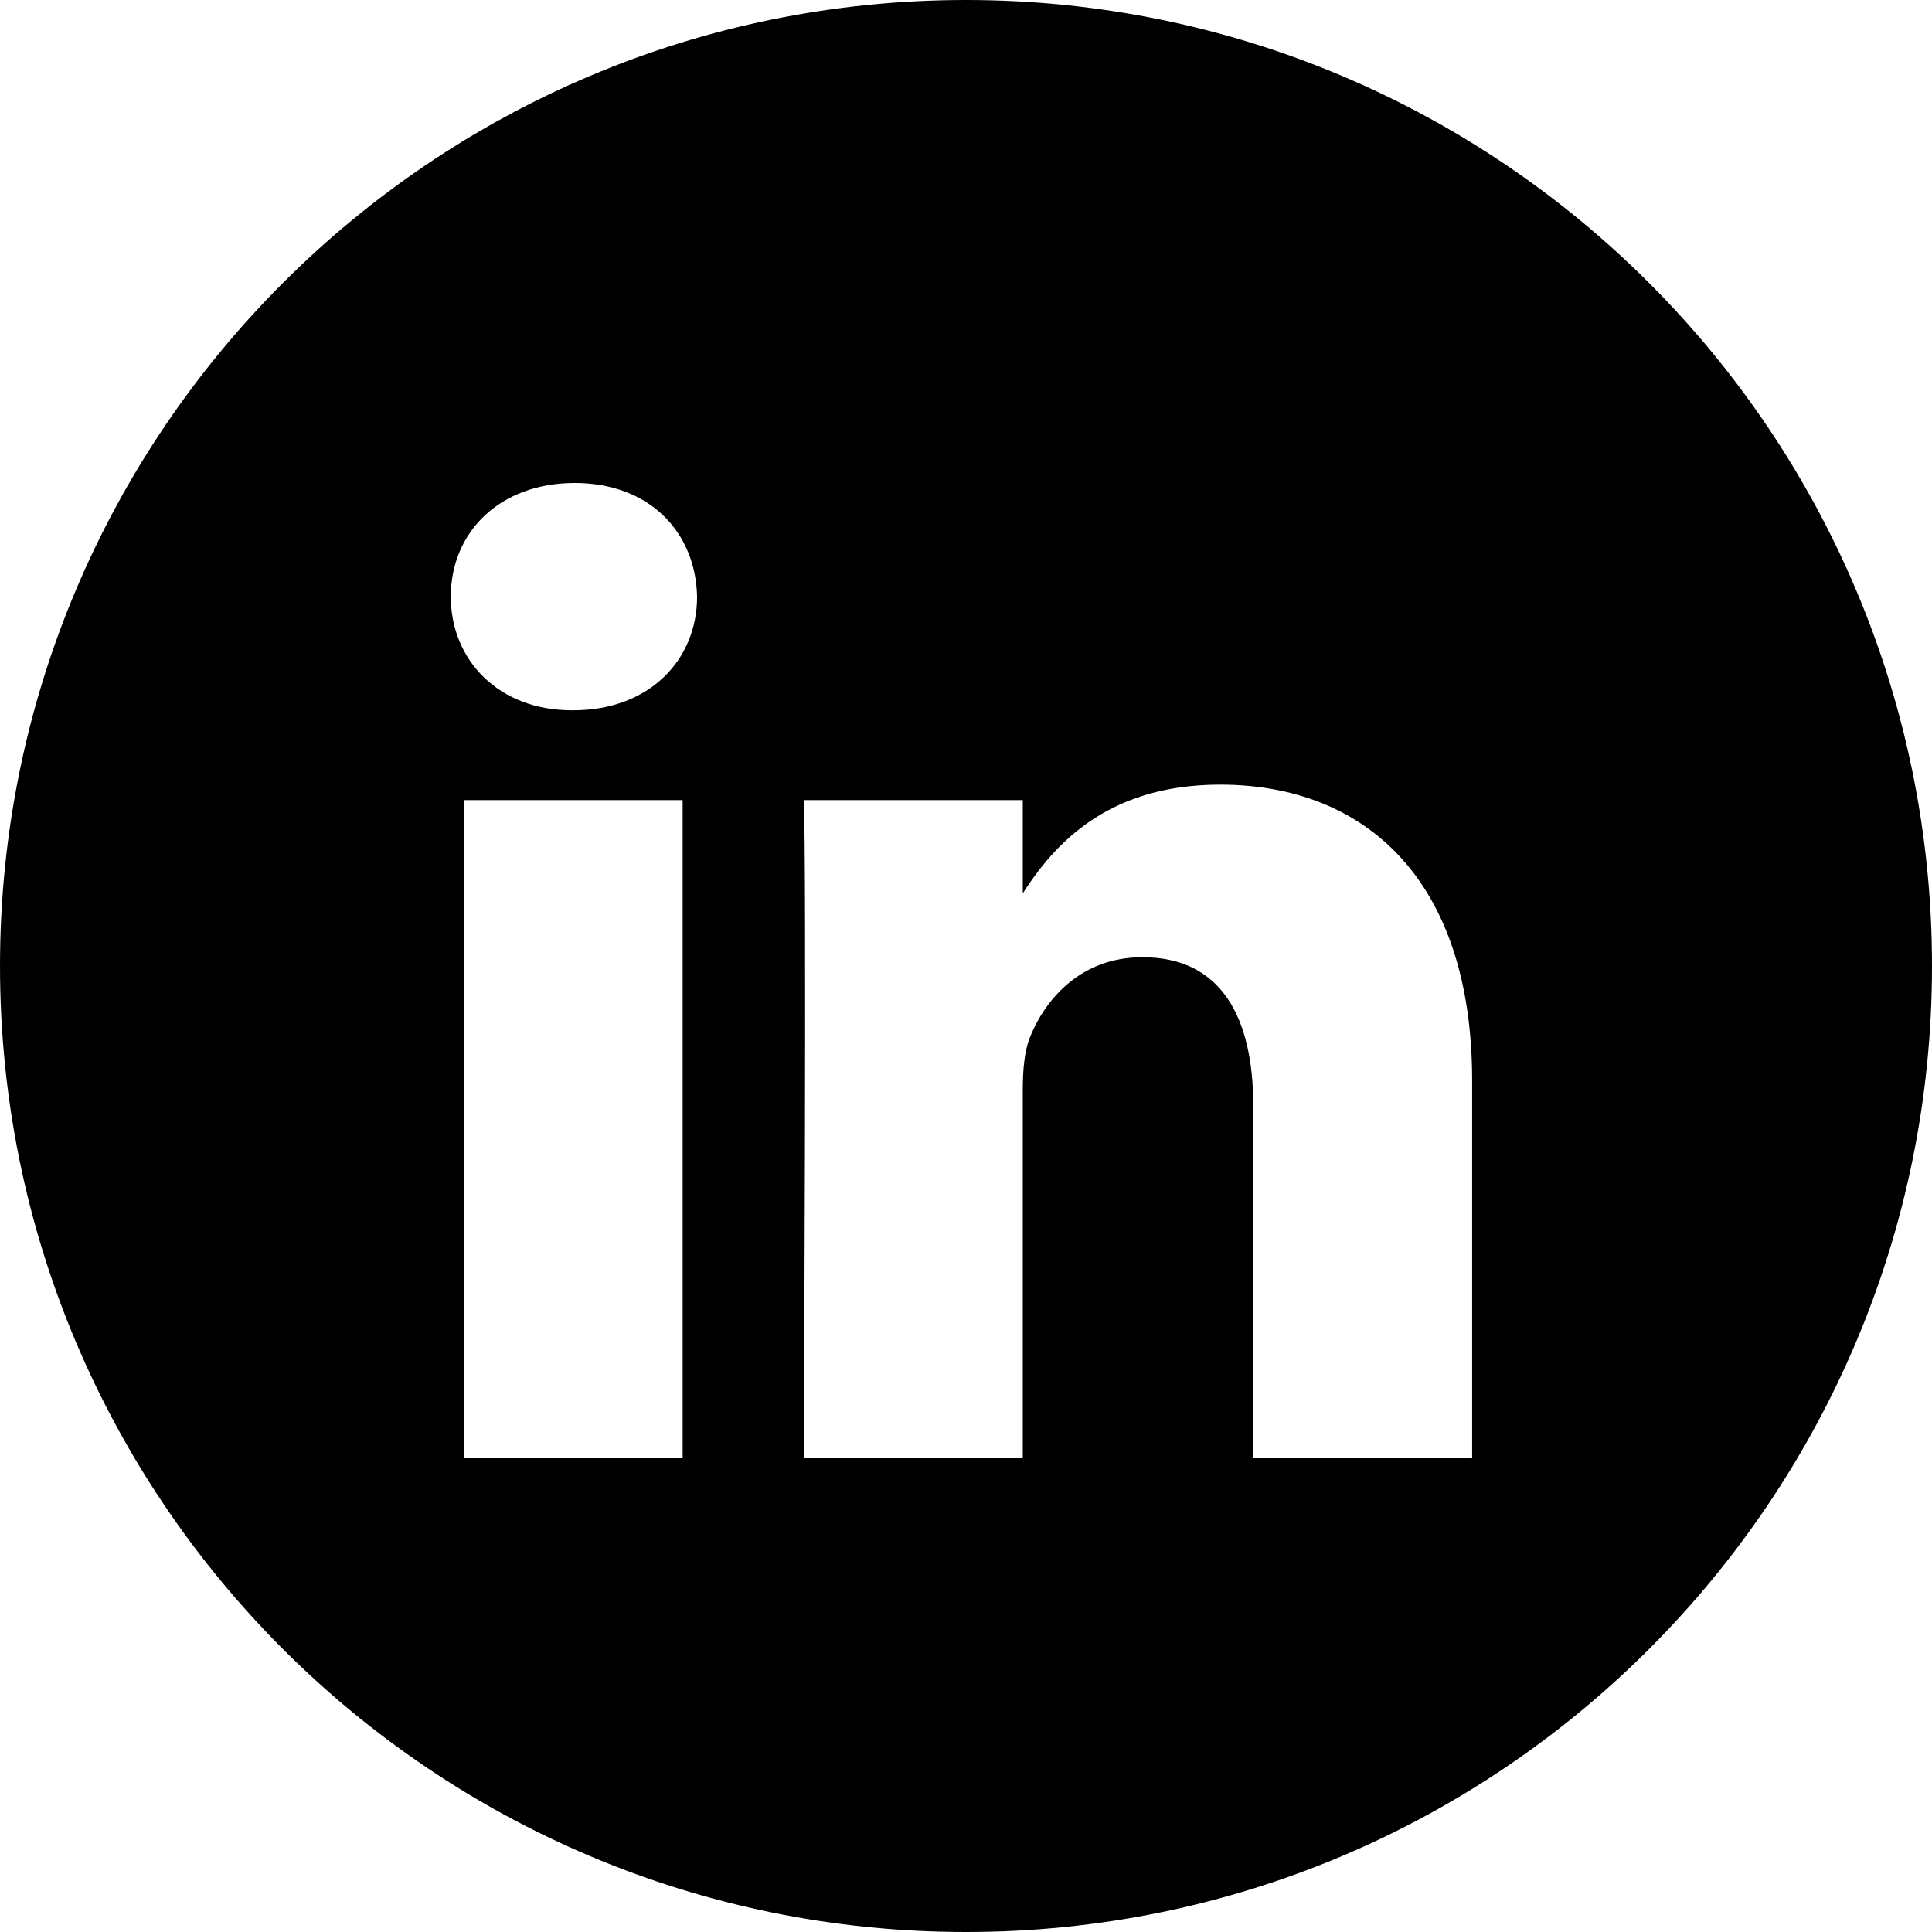
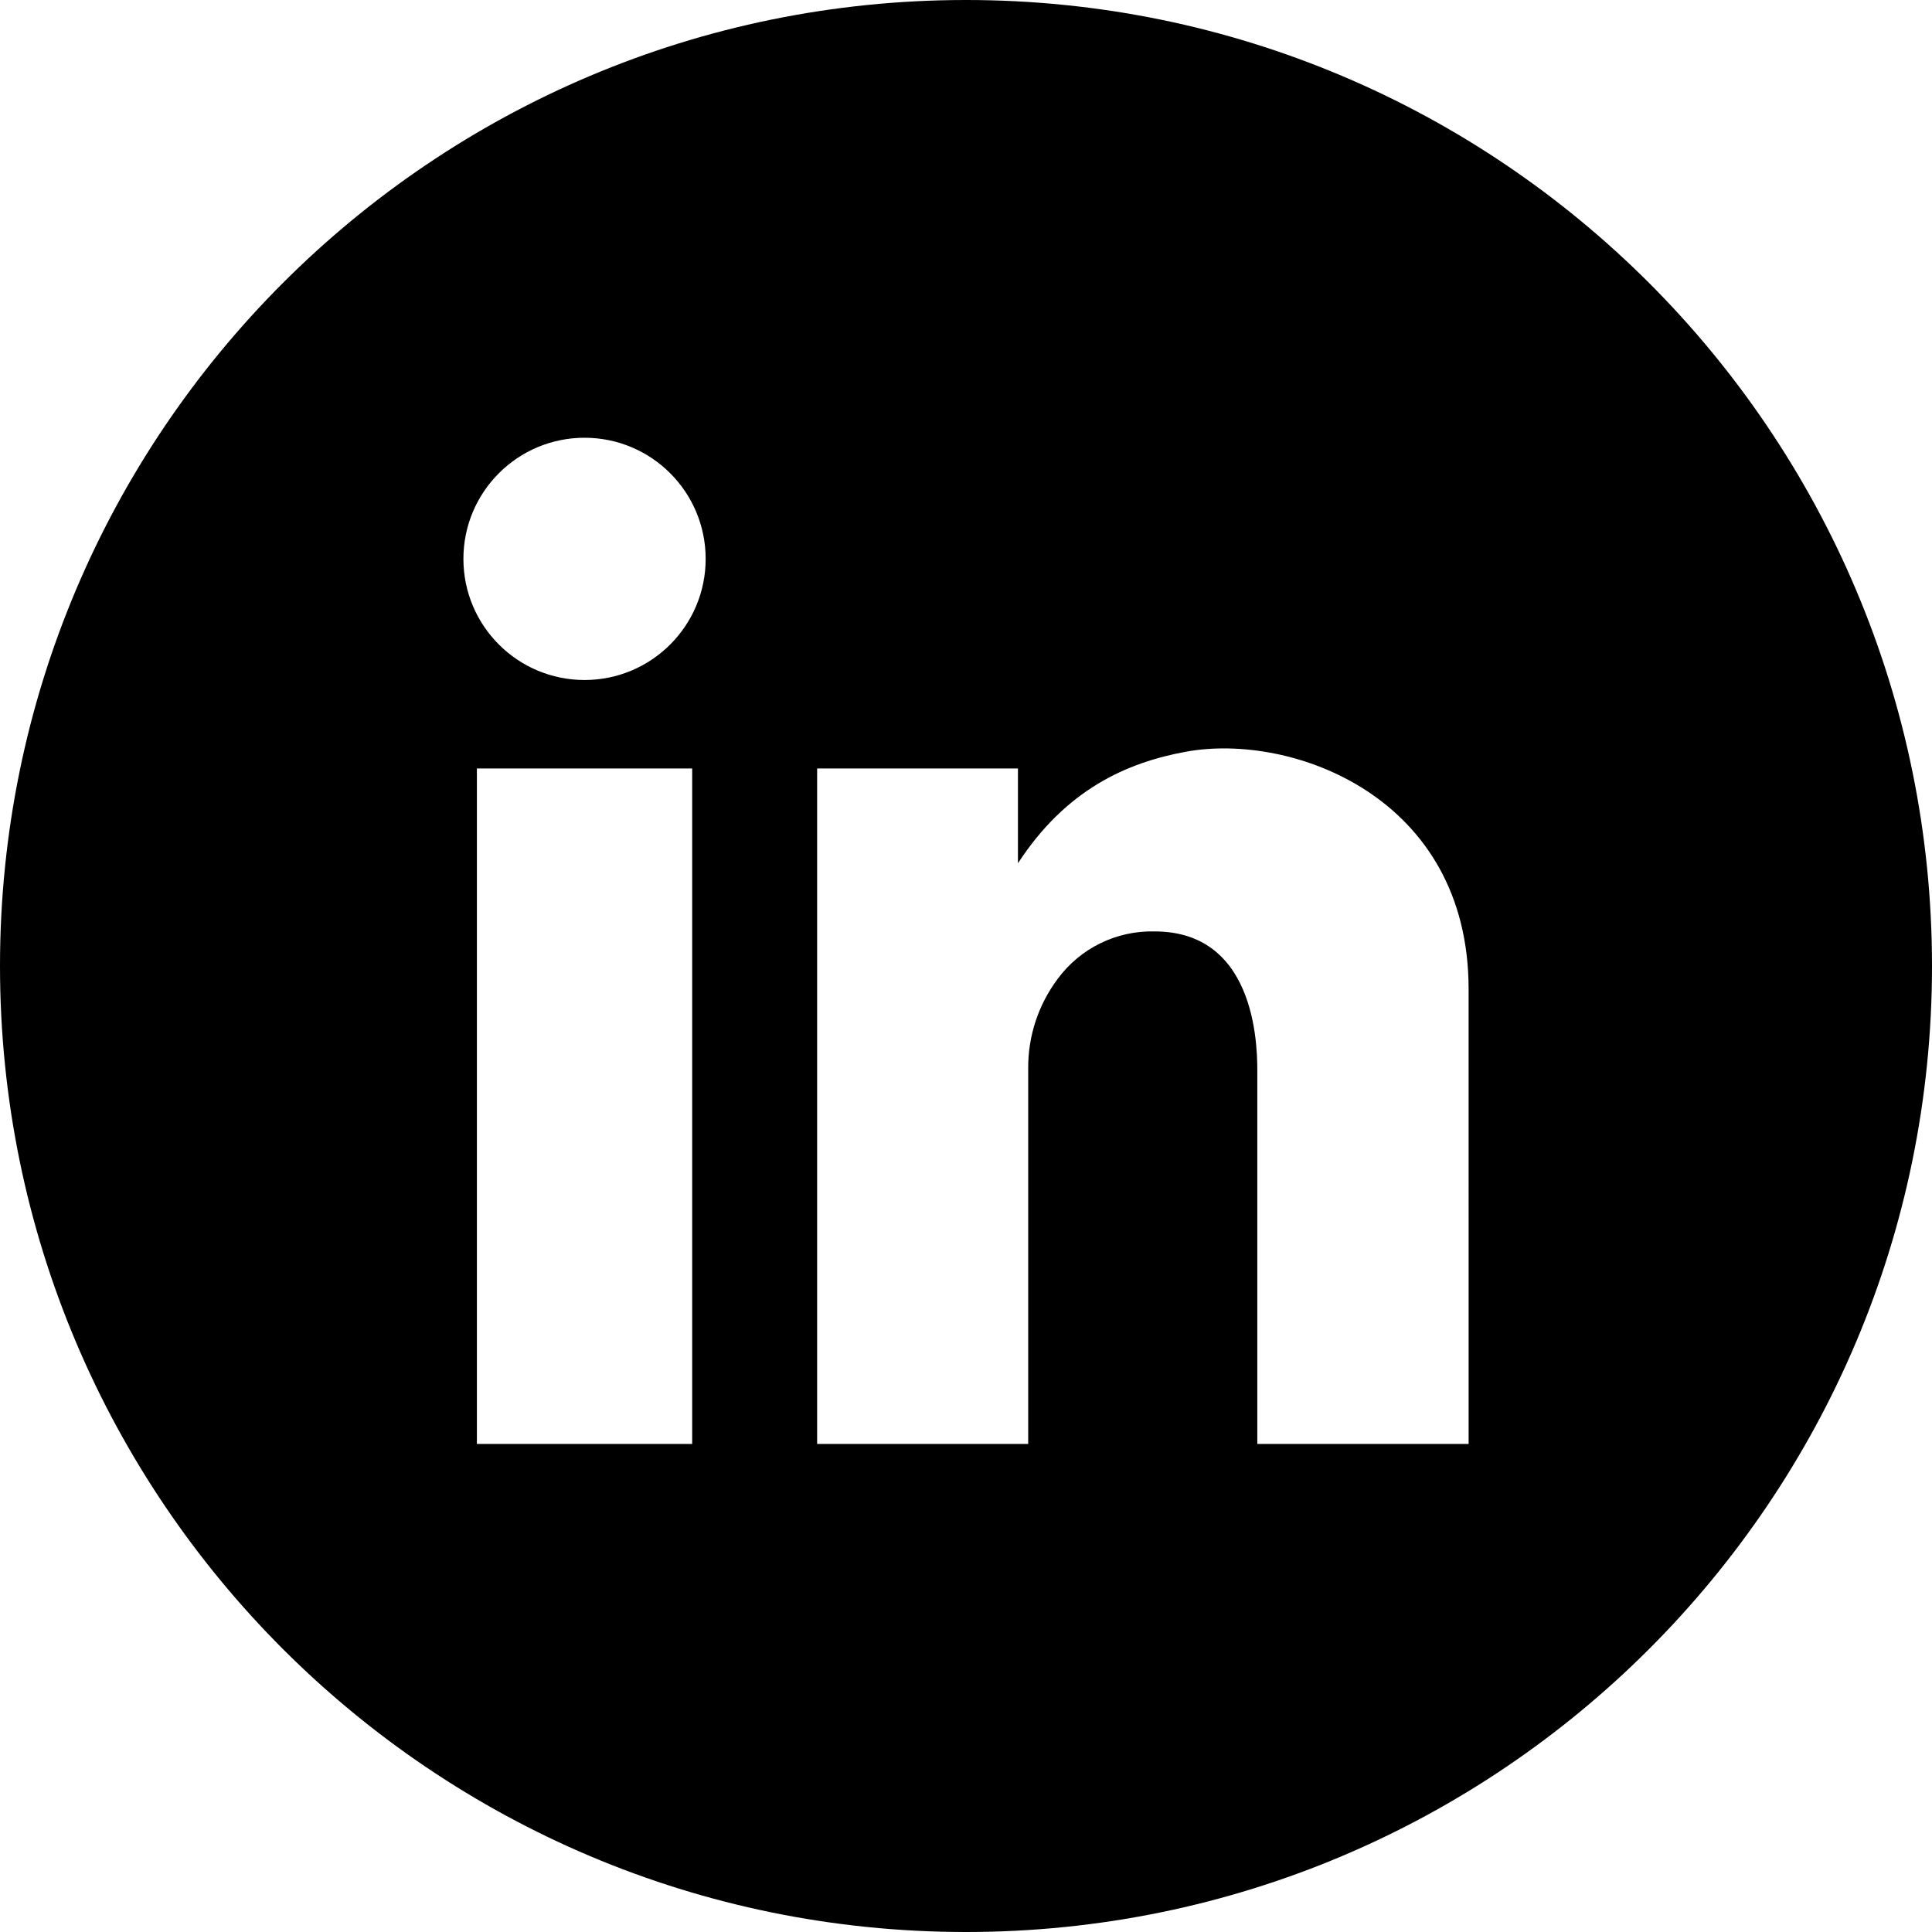
- <svg xmlns="http://www.w3.org/2000/svg" width="48" height="48" viewBox="0 0 48 48" fill="none">
-   <path fill-rule="evenodd" clip-rule="evenodd" d="M0 24C0 10.745 10.745 0 24 0C37.255 0 48 10.745 48 24C48 37.255 37.255 48 24 48C10.745 48 0 37.255 0 24ZM16.96 19.878H11.522V36.22H16.96V19.878ZM17.319 14.823C17.284 13.22 16.138 12 14.277 12C12.416 12 11.2 13.22 11.2 14.823C11.2 16.392 12.38 17.647 14.206 17.647H14.241C16.138 17.647 17.319 16.392 17.319 14.823ZM36.575 26.85C36.575 21.83 33.892 19.494 30.313 19.494C27.425 19.494 26.133 21.08 25.411 22.193V19.878H19.971C20.043 21.412 19.971 36.22 19.971 36.22H25.411V27.093C25.411 26.605 25.446 26.118 25.59 25.768C25.983 24.792 26.878 23.782 28.381 23.782C30.349 23.782 31.137 25.281 31.137 27.477V36.22H36.575L36.575 26.85Z" fill="black" />
+ <svg xmlns="http://www.w3.org/2000/svg" data-name="Layer 1" id="Layer_1" viewBox="0 0 512 512">
+   <path d="M256,0C114.615,0,0,114.615,0,256S114.615,512,256,512,512,397.385,512,256,397.385,0,256,0ZM183.435,382.667H126.381V203.653h57.054ZM154.908,180.208a32.1,32.1,0,1,1,32.1-32.1A32.1,32.1,0,0,1,154.908,180.208ZM389.2,382.667h-56l0-97.882c0-4.973.785-37.949-27.219-37.949a30.948,30.948,0,0,0-25.681,12.576,39.134,39.134,0,0,0-7.818,23.8v99.451H216.55V203.653h53.216v25.124c12.737-19.541,28.789-26.694,44.578-29.573,28.027-5.11,74.851,11.952,74.851,62.9Z" />
</svg>
